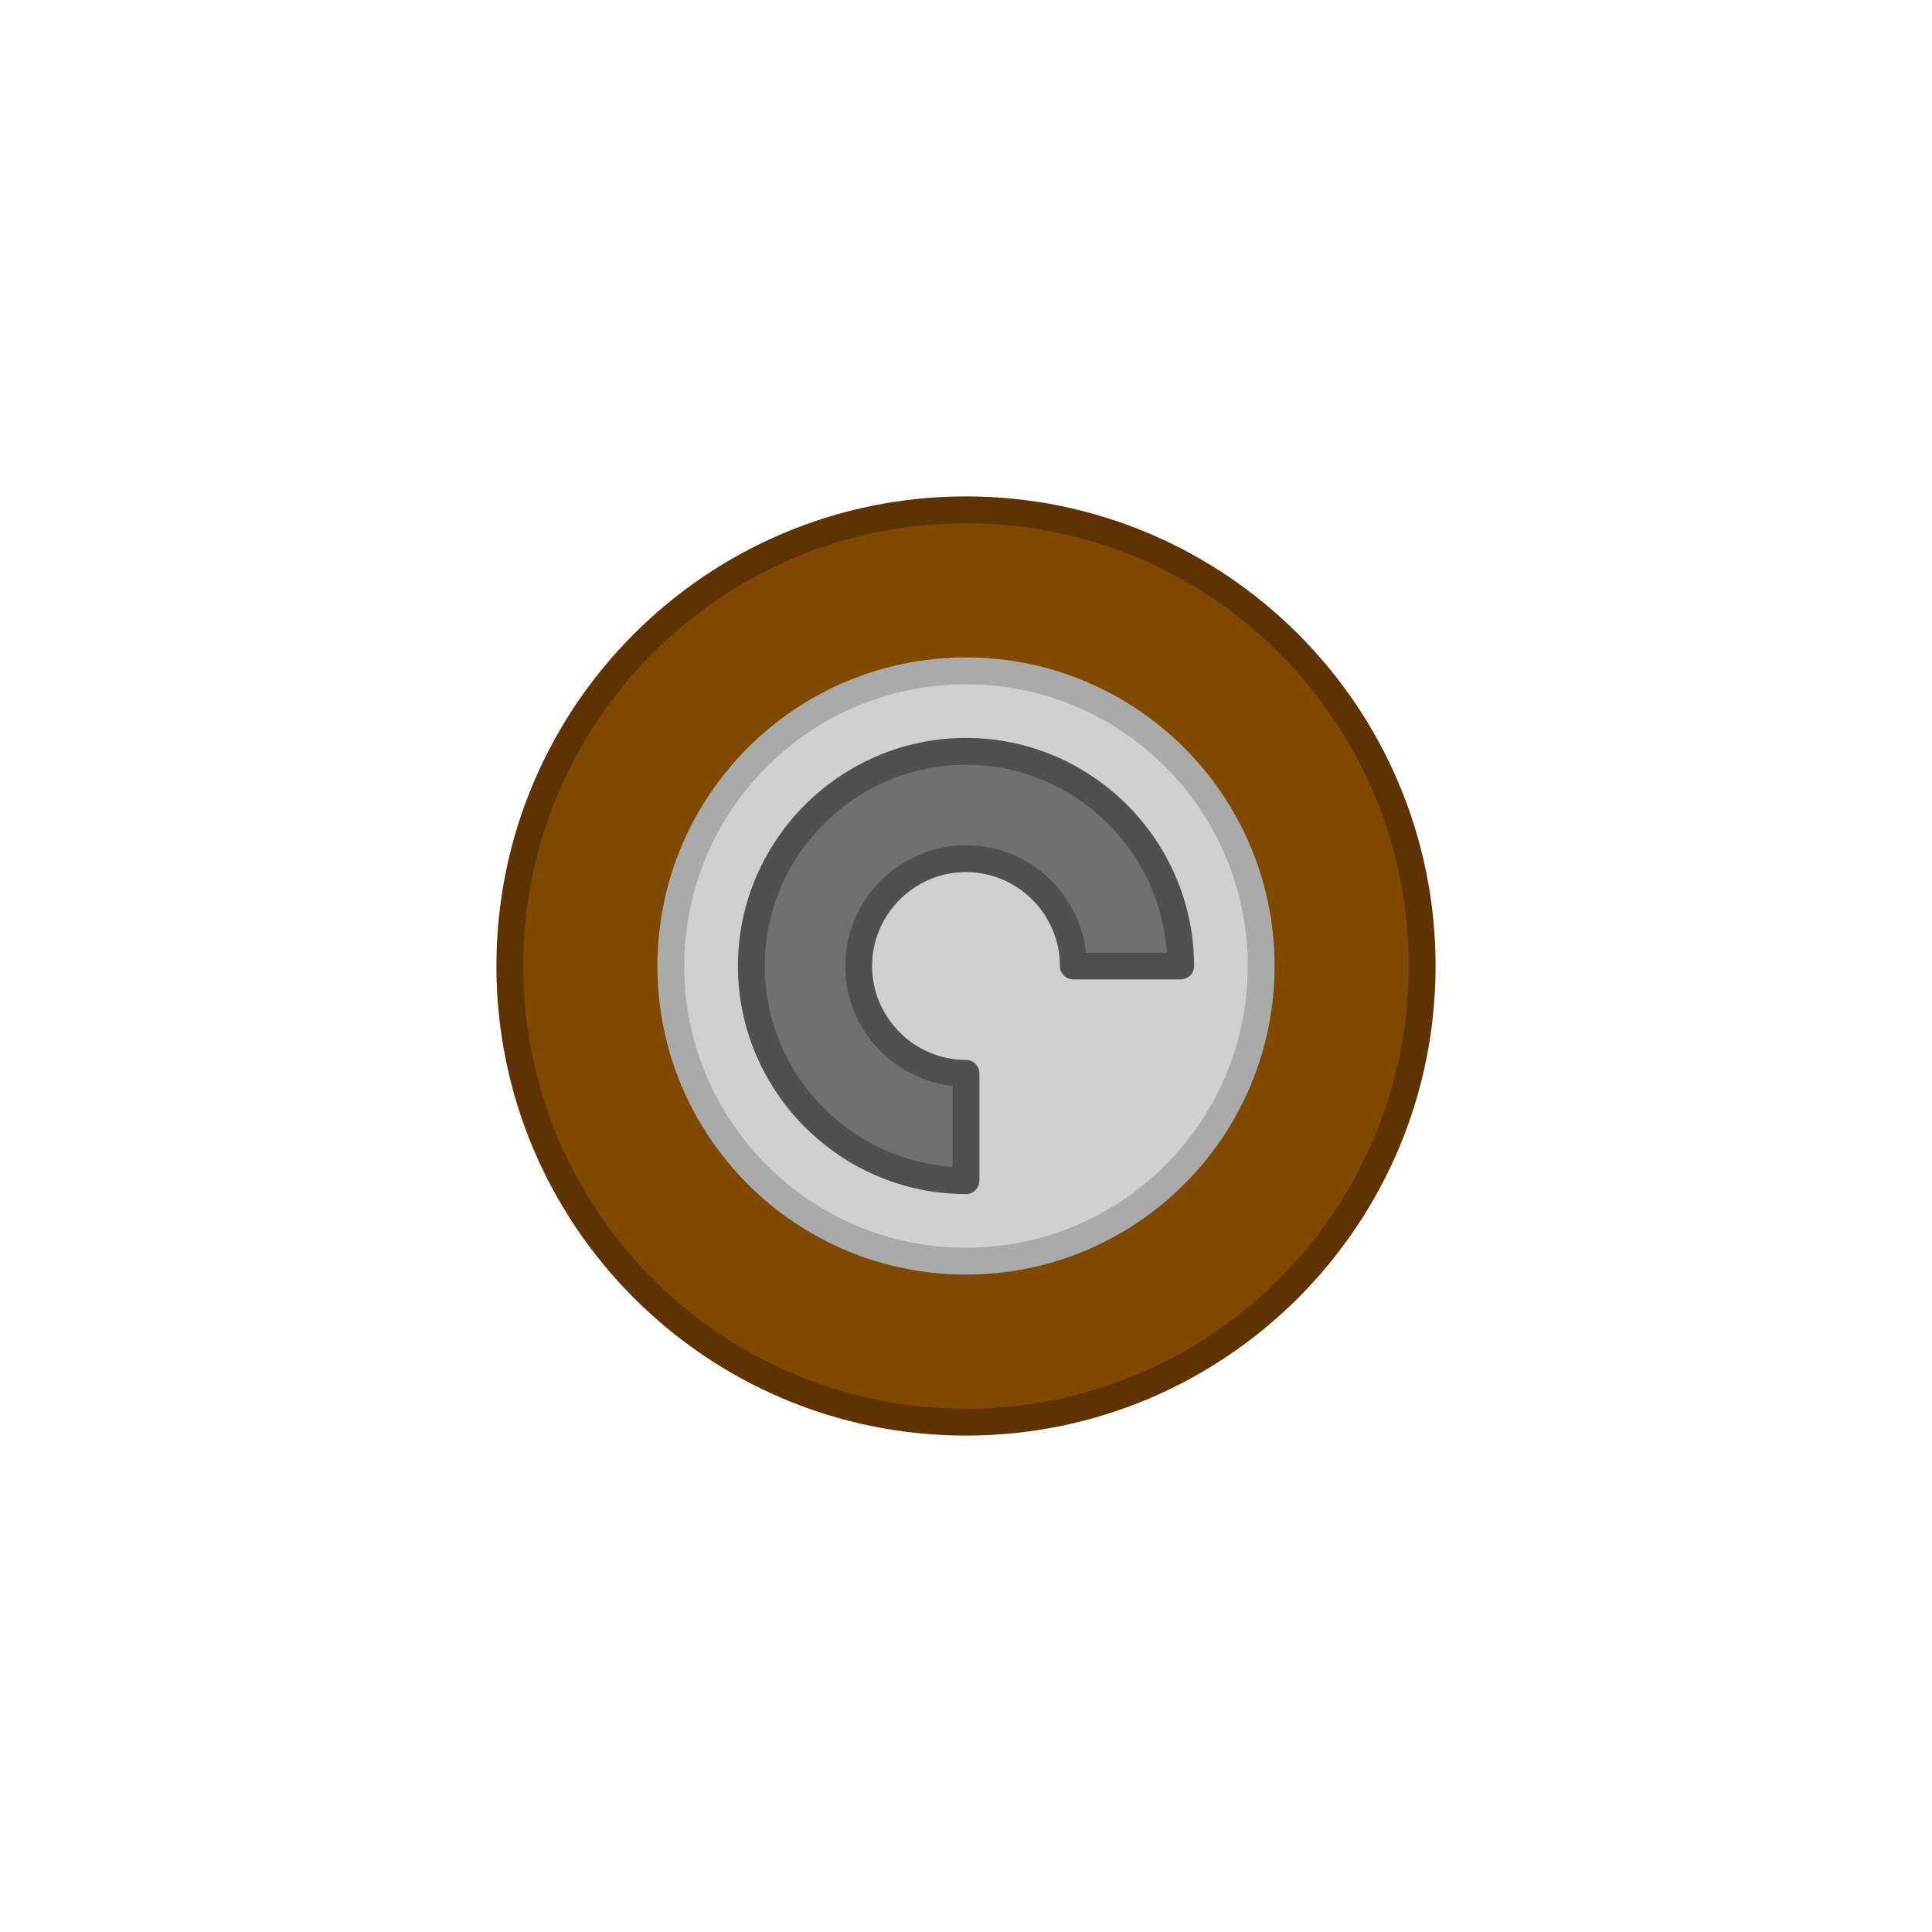
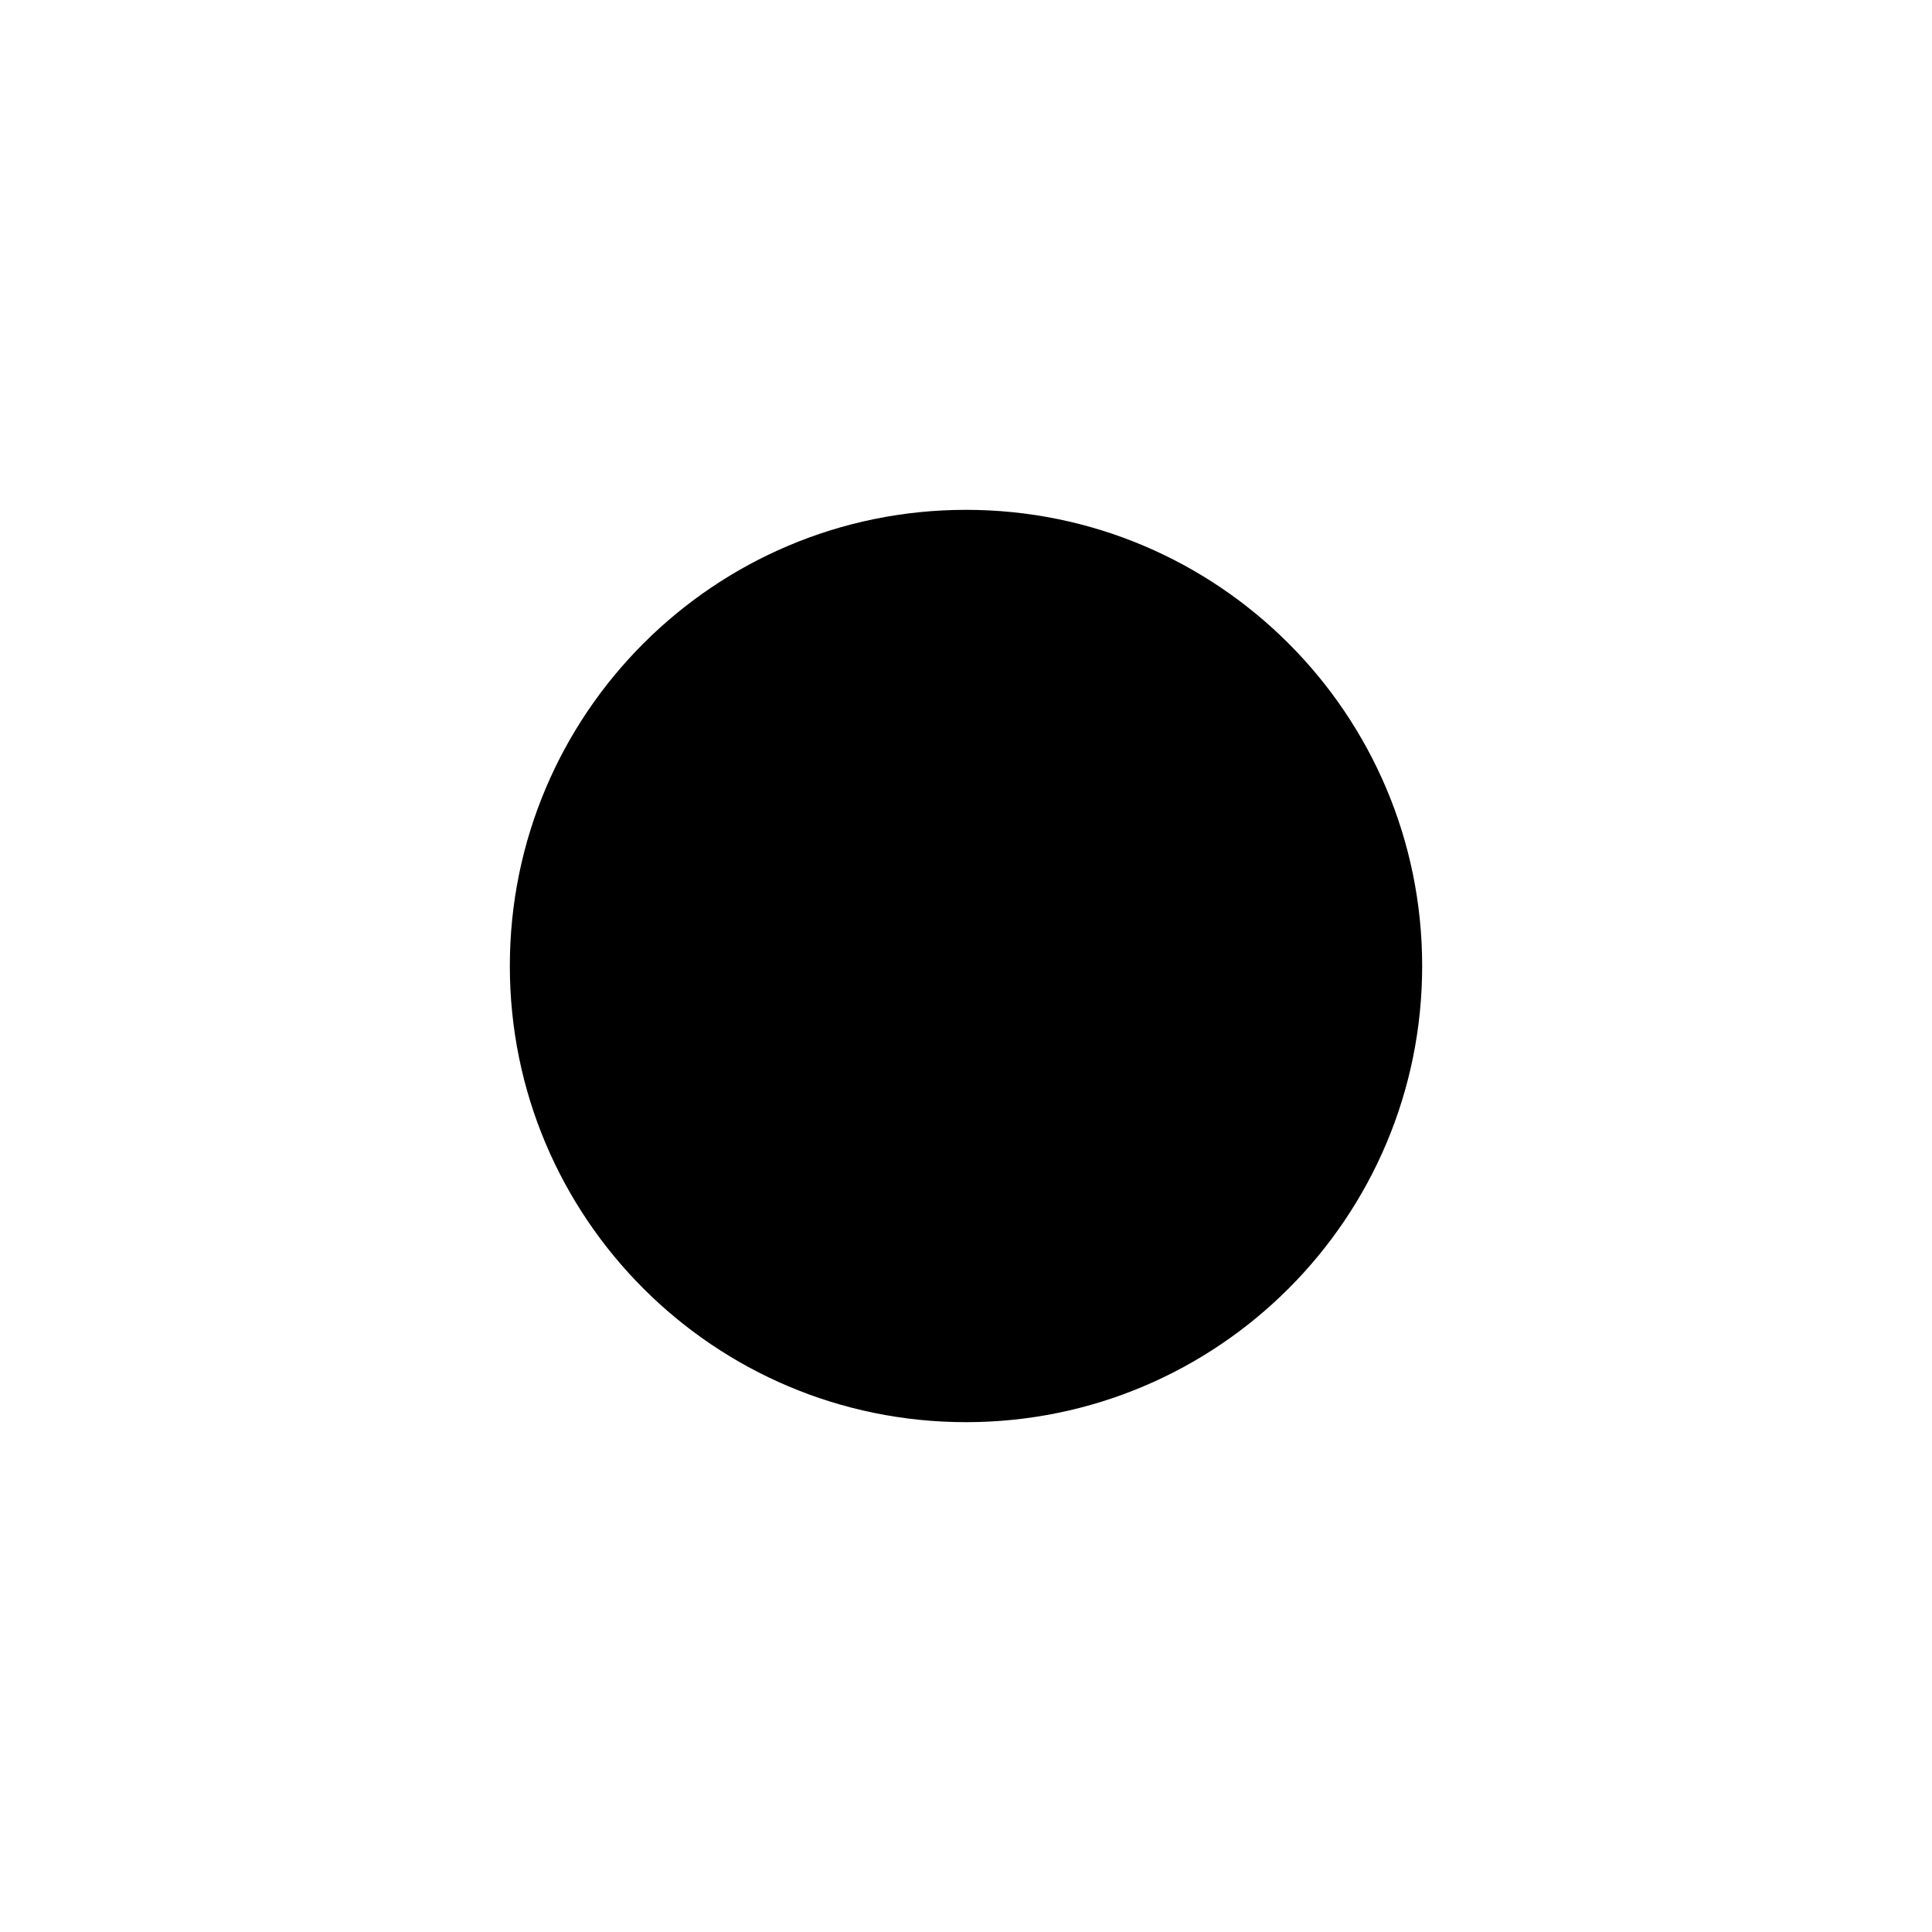
<svg xmlns="http://www.w3.org/2000/svg" width="720" height="720" stroke-width="10" stroke-linecap="round" stroke-linejoin="round">
  <style lang="CSS">
- .sicalyme_color_brown{
-  fill:#7f4a00;
-  stroke:#5e3201
- }
- .sicalyme_color_white{
-  fill:#d0d0d0;
-  stroke:#aaa
- }
- .sicalyme_color_black{
-  fill:#707070;
-  stroke:#505050
- }
+ .SCL_color_brown{fill:#7f4a00;stroke:#5e3201}
+ .SCL_color_white{fill:#d0d0d0;stroke:#aaa}
+ .SCL_color_black{fill:#707070;stroke:#505050}
</style>
  <circle class="sicalyme_color_brown" r="170" cx="360" cy="360" />
  <circle class="sicalyme_color_white" r="110" cx="360" cy="360" />
  <path class="sicalyme_color_black" d="M360 400c-22 0-40-18-40-40 0-22 18-40 40-40 22 0 40 18 40 40h40c0-44-36-80-80-80-44 0-80 36-80 80 0 44 36 80 80 80Z">
    <animateTransform attributeName="transform" type="rotate" dur="4s" repeatCount="indefinite" values="-10 360 360;10 360 360;80 360 360;100 360 360;170 360 360;190 360 360;260 360 360;280 360 360;350 360 360" />
  </path>
</svg>
